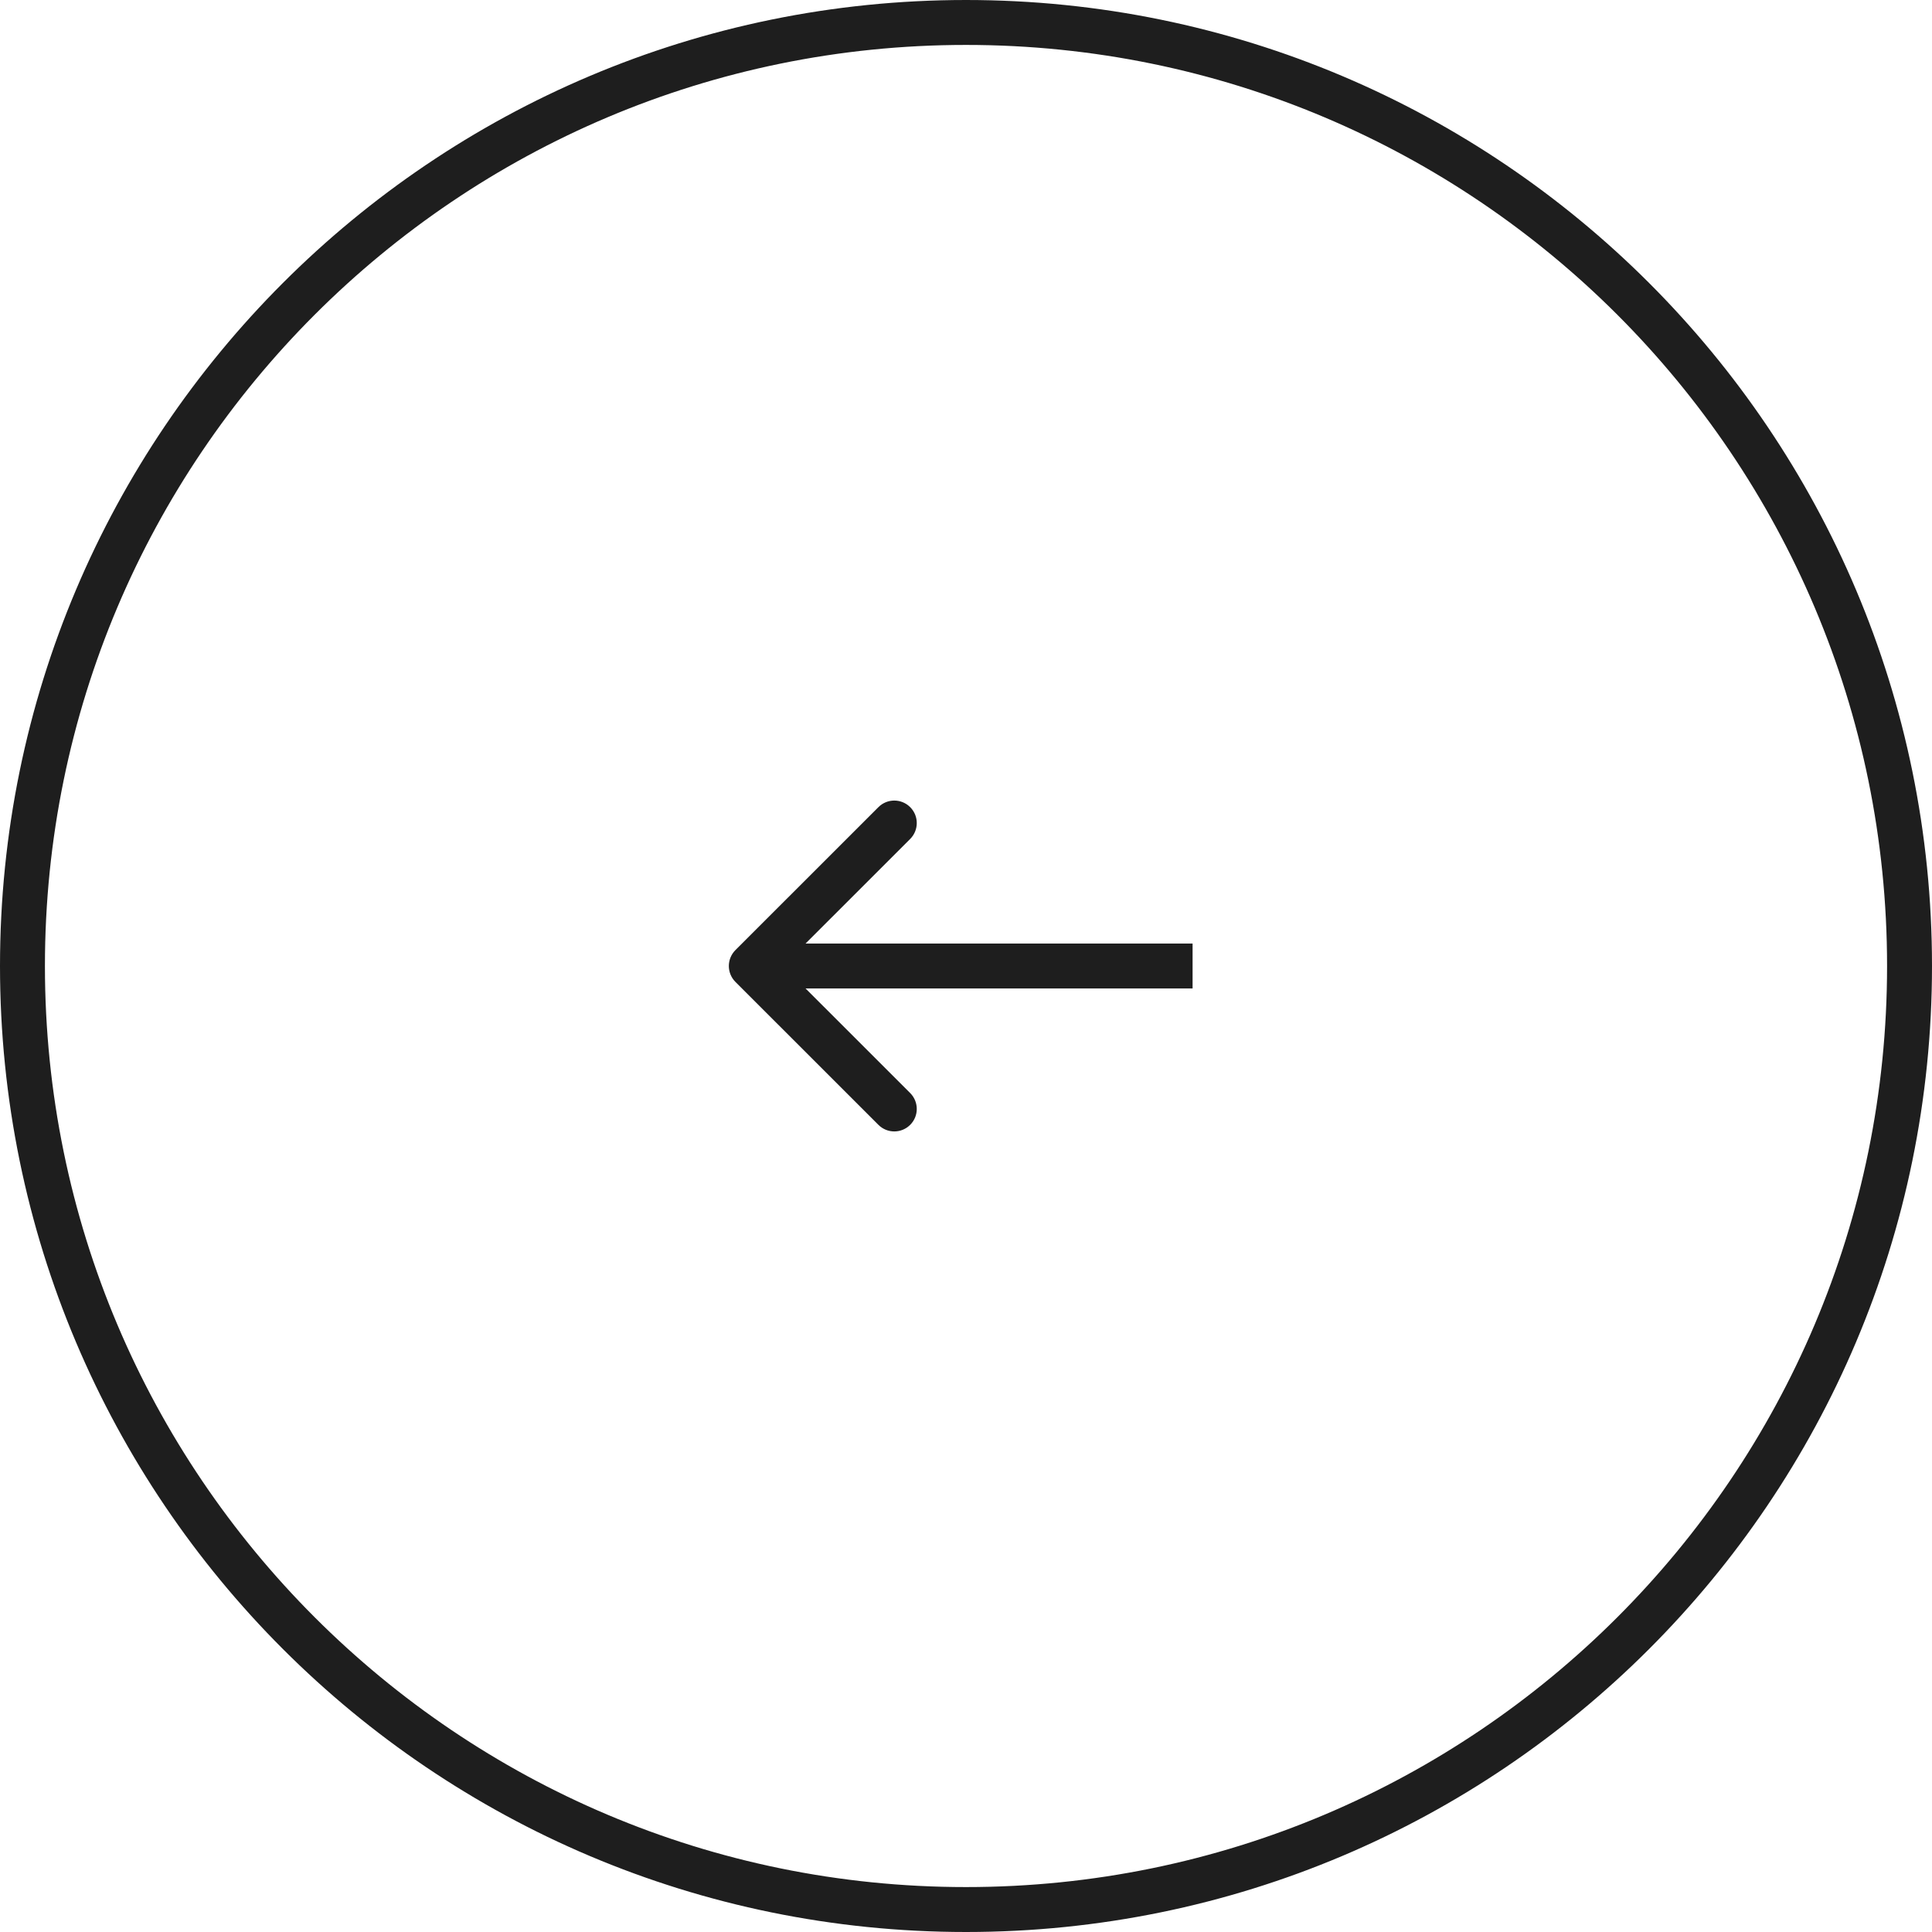
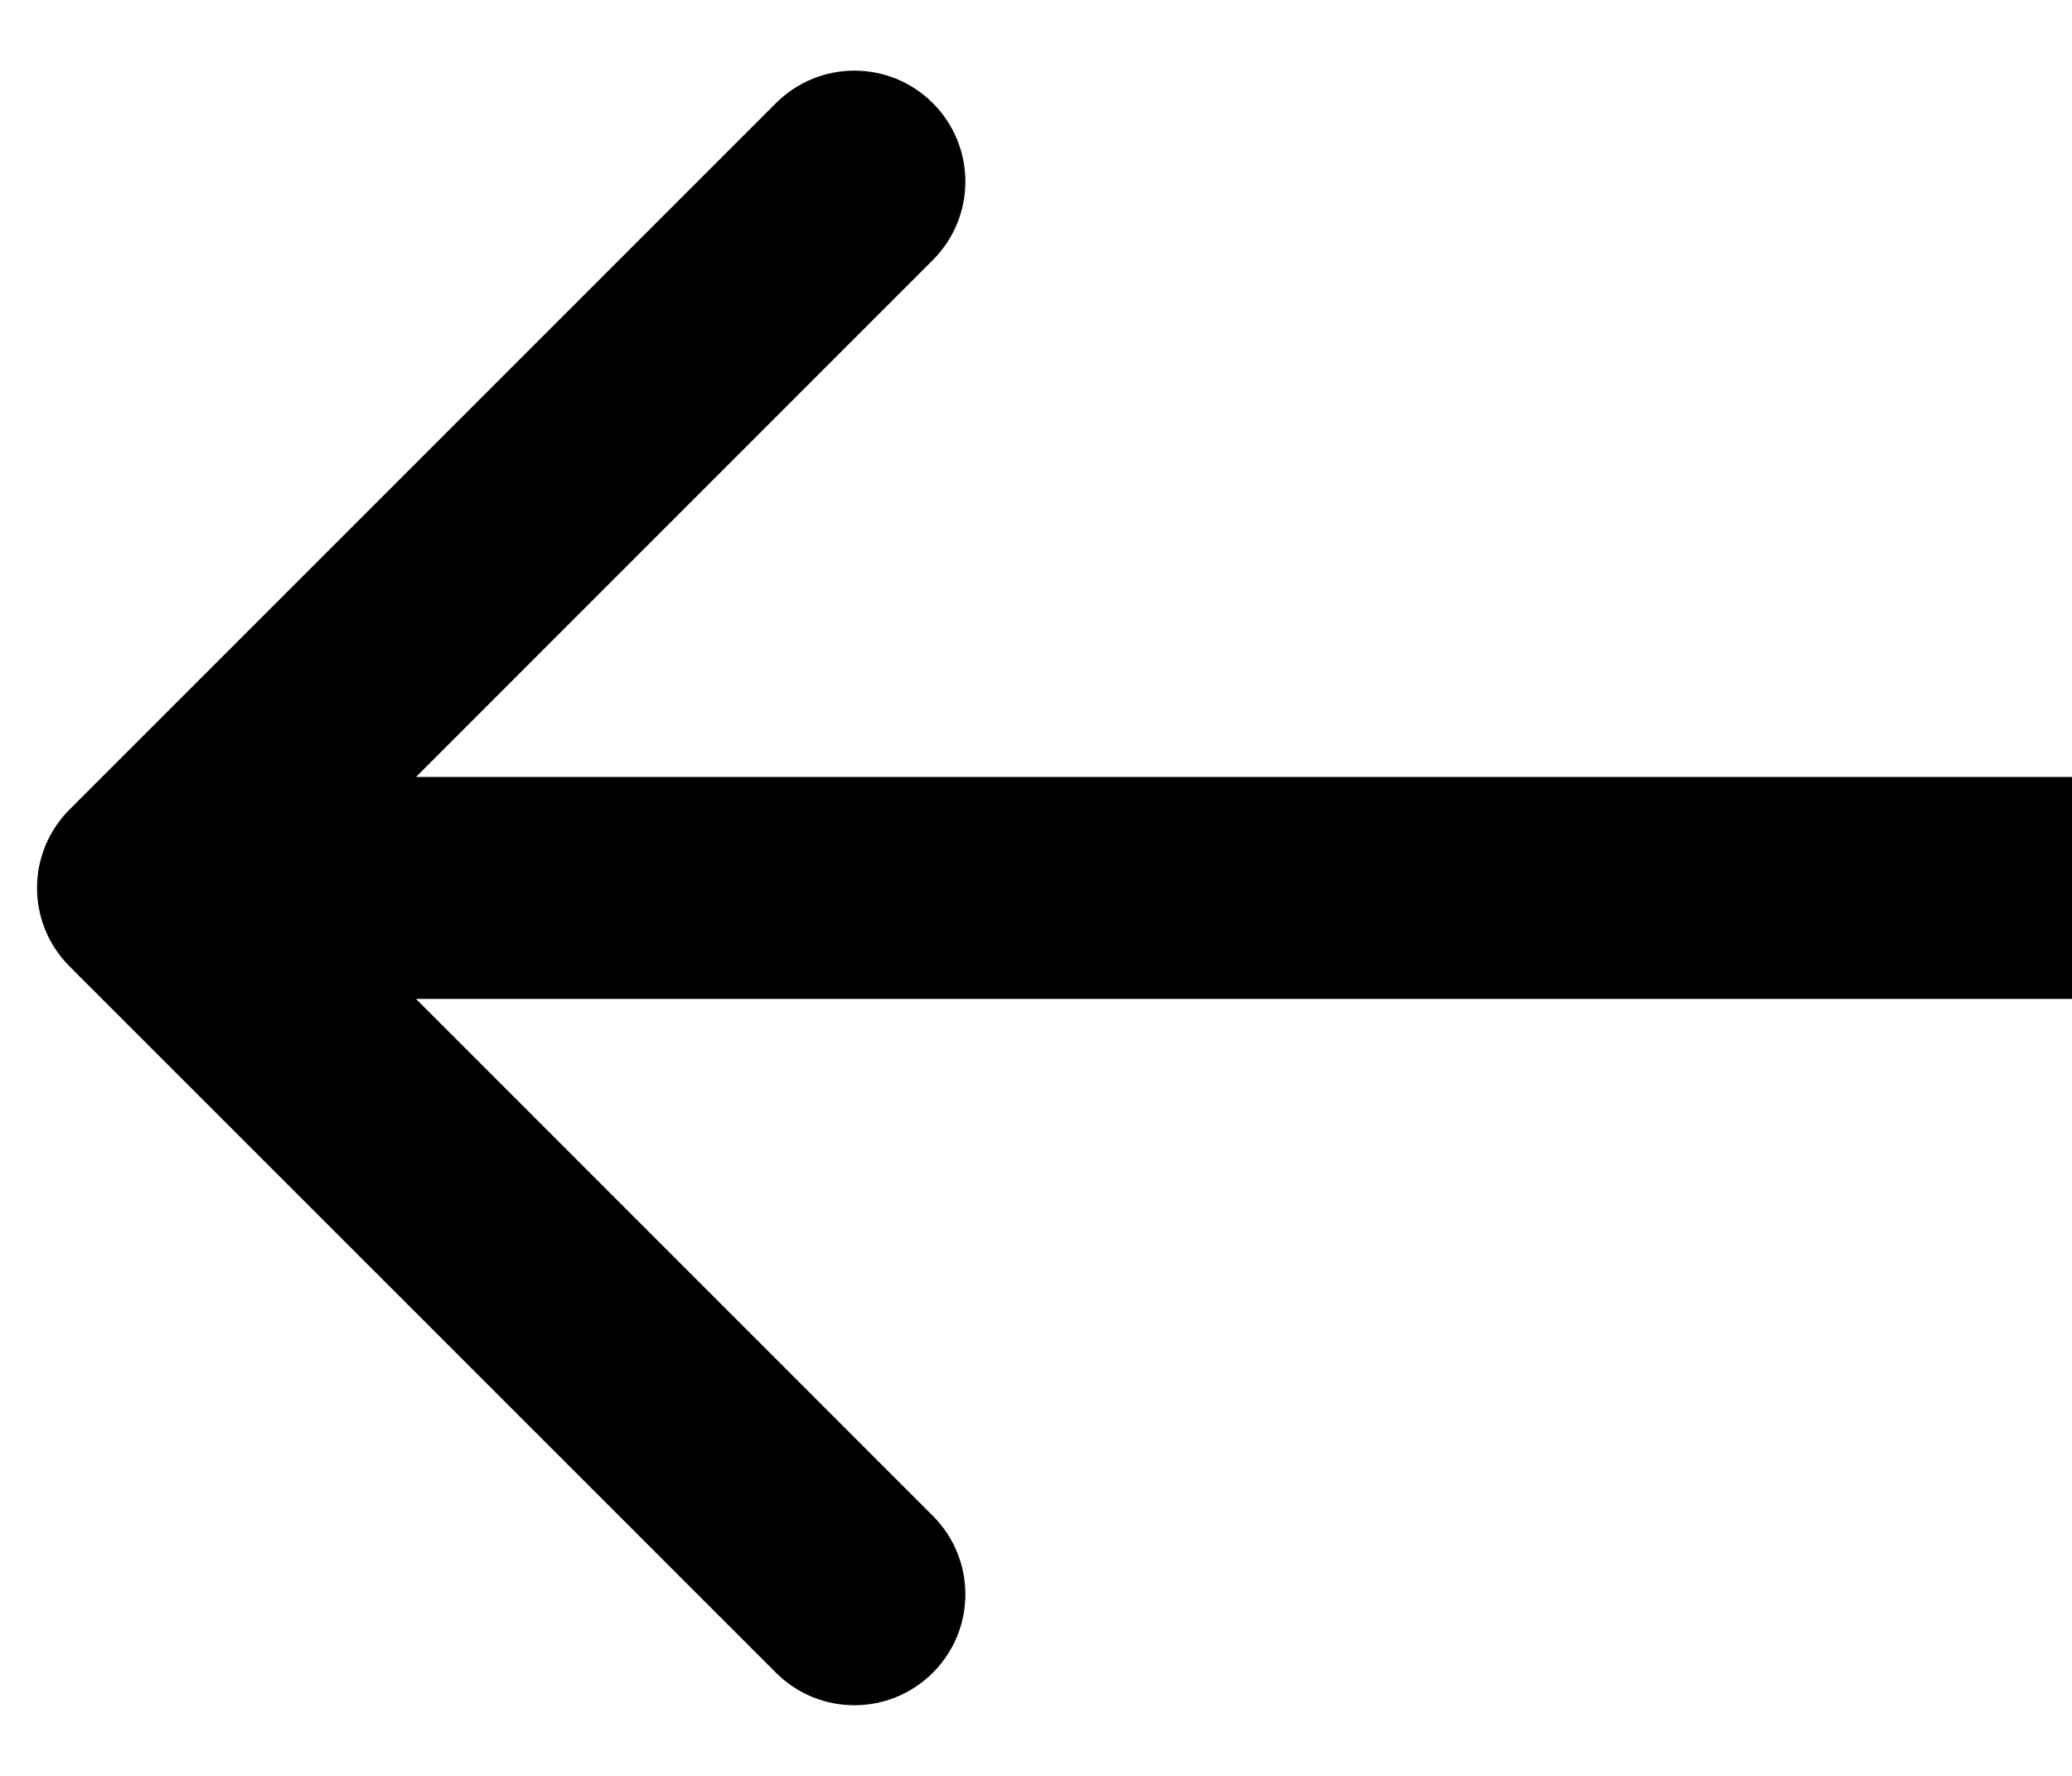
- <svg xmlns="http://www.w3.org/2000/svg" width="43" height="43" viewBox="0 0 43 43" fill="none">
-   <circle cx="21.5" cy="21.5" r="21" transform="rotate(90 21.5 21.5)" stroke="black" stroke-opacity="0.88" />
-   <path d="M16.368 21.146C16.173 21.342 16.173 21.658 16.368 21.854L19.55 25.035C19.746 25.231 20.062 25.231 20.258 25.035C20.453 24.84 20.453 24.524 20.258 24.328L17.429 21.5L20.258 18.672C20.453 18.476 20.453 18.16 20.258 17.965C20.062 17.769 19.746 17.769 19.55 17.965L16.368 21.146ZM26.543 21L16.722 21L16.722 22L26.543 22L26.543 21Z" fill="black" fill-opacity="0.88" />
+ <svg xmlns="http://www.w3.org/2000/svg" width="14" height="12" viewBox="0 0 14 12" fill="none">
+   <path d="M0.47 5.47C0.177 5.763 0.177 6.237 0.47 6.53L5.243 11.303C5.536 11.596 6.01 11.596 6.303 11.303C6.596 11.01 6.596 10.536 6.303 10.243L2.061 6L6.303 1.757C6.596 1.464 6.596 0.99 6.303 0.697C6.01 0.404 5.536 0.404 5.243 0.697L0.47 5.47ZM14 5.25L1 5.25L1 6.75L14 6.75L14 5.25Z" fill="black" />
</svg>
